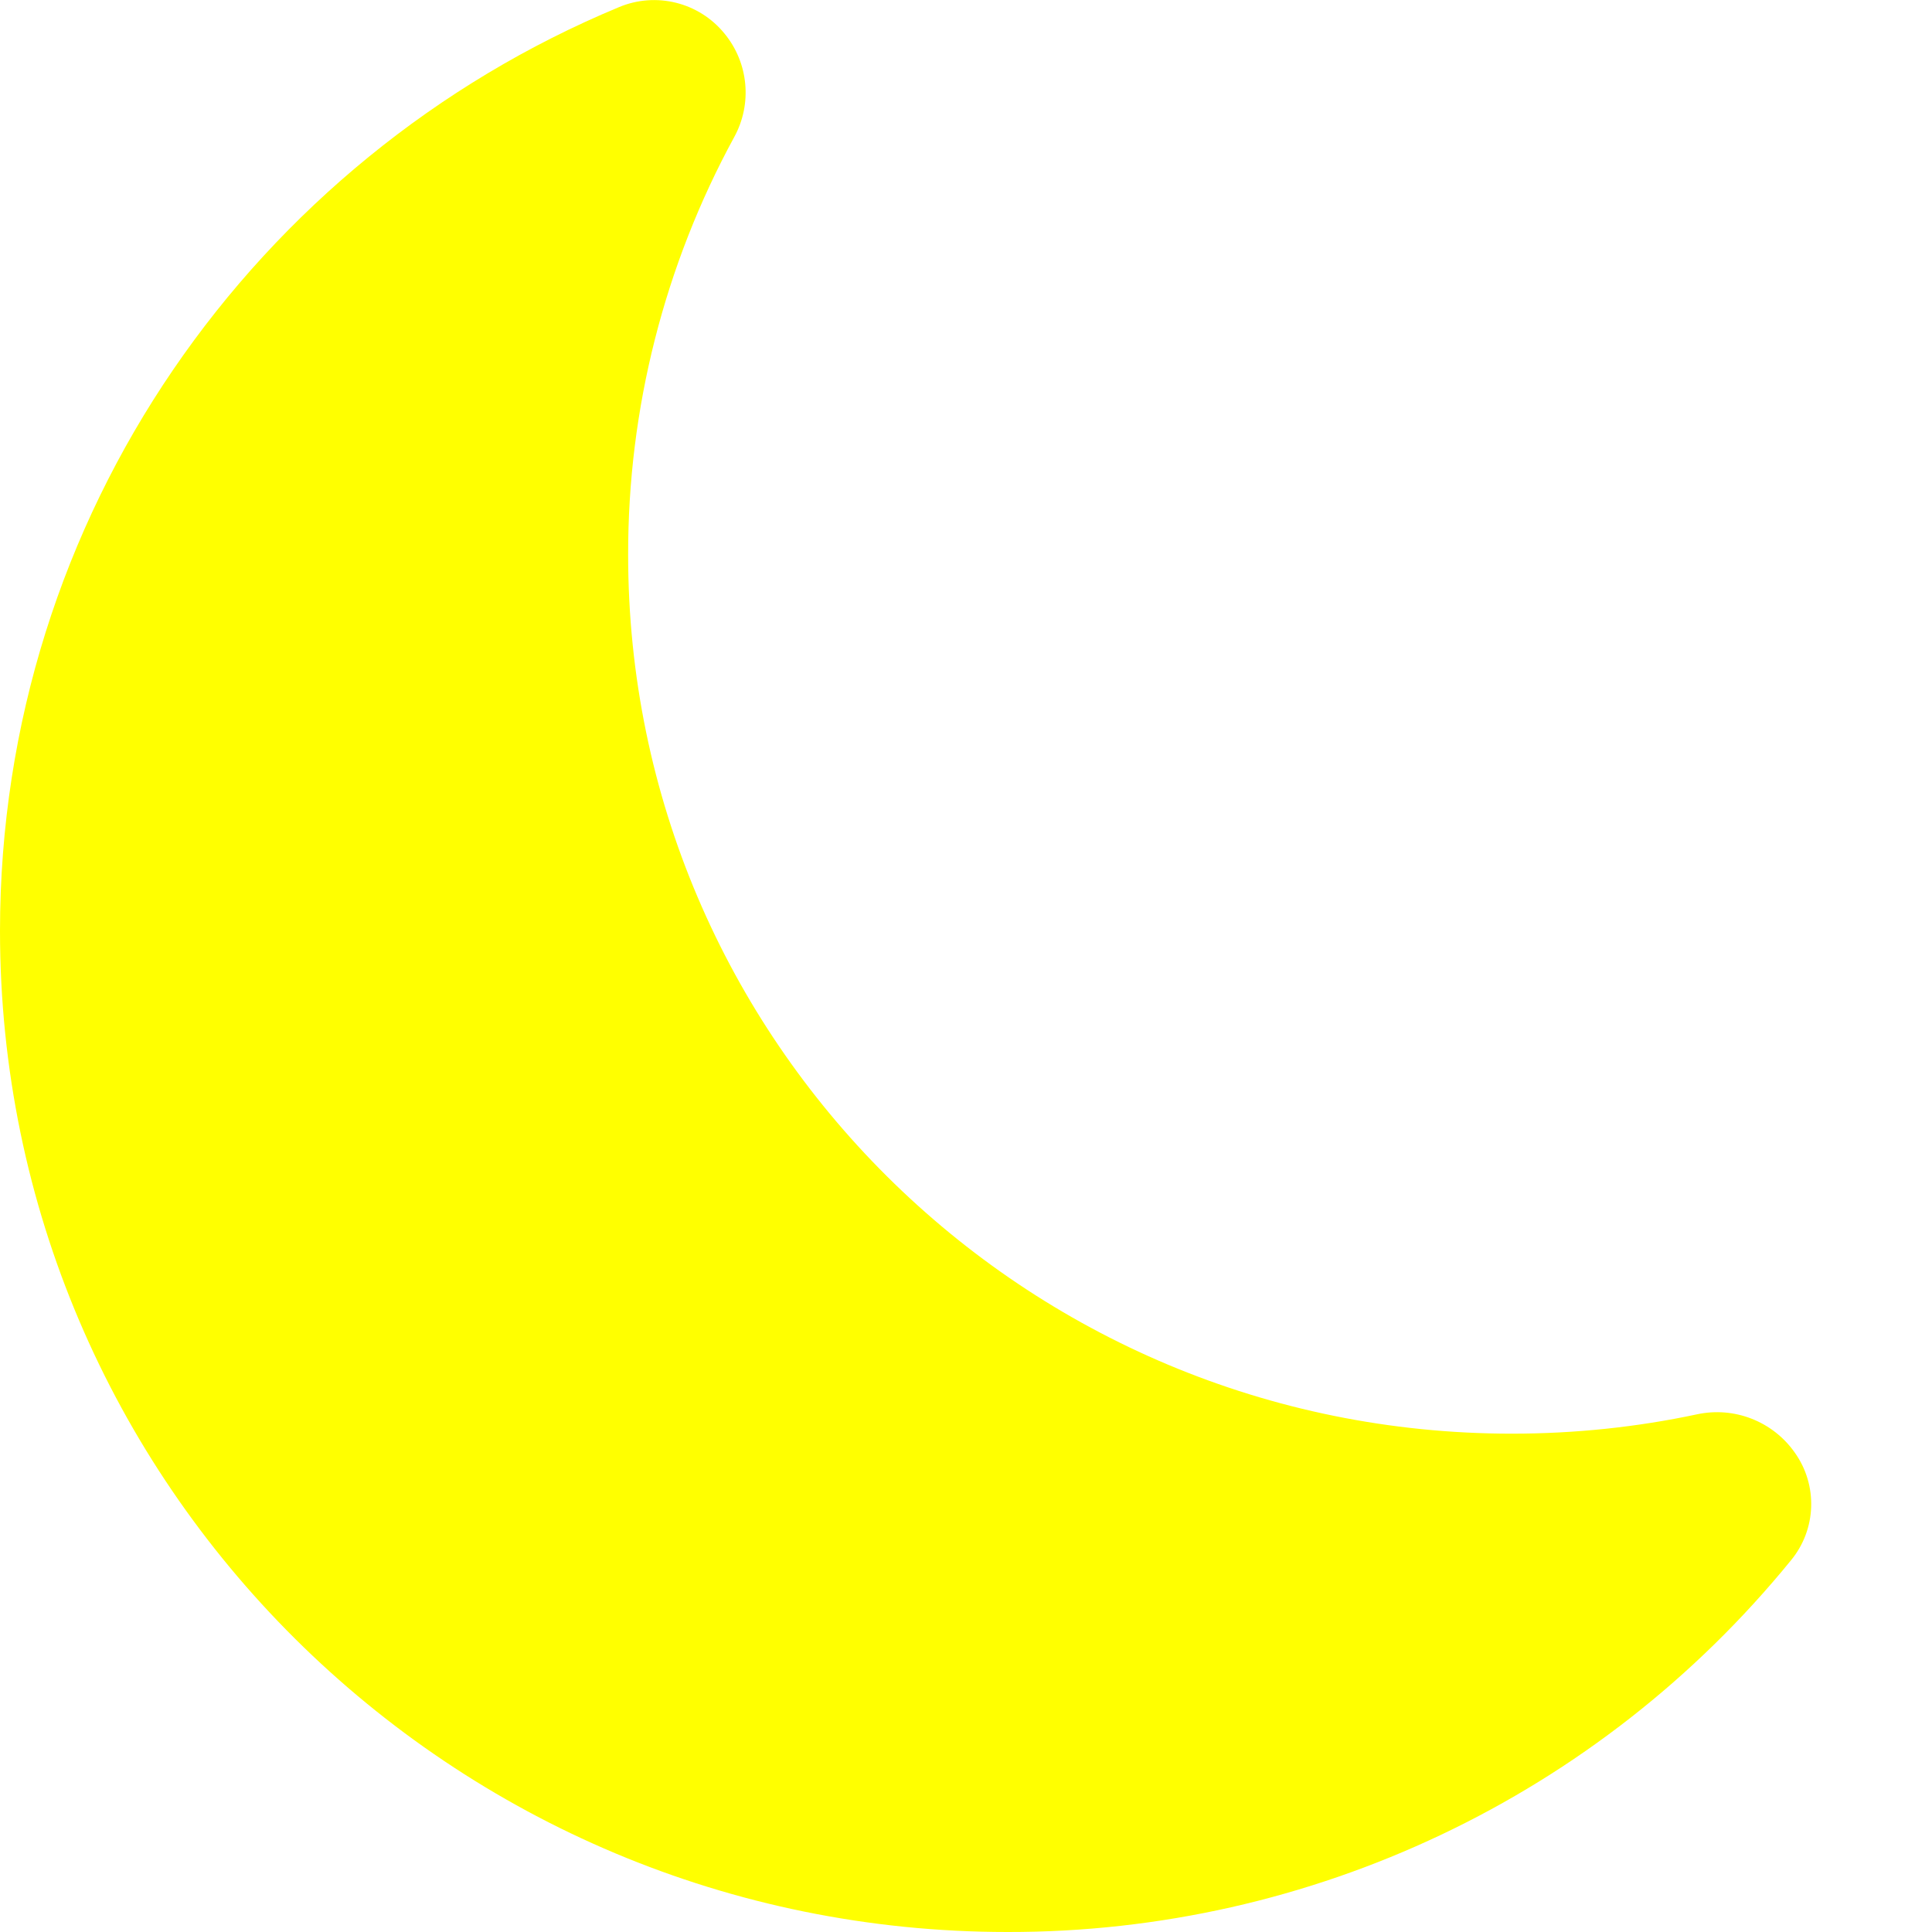
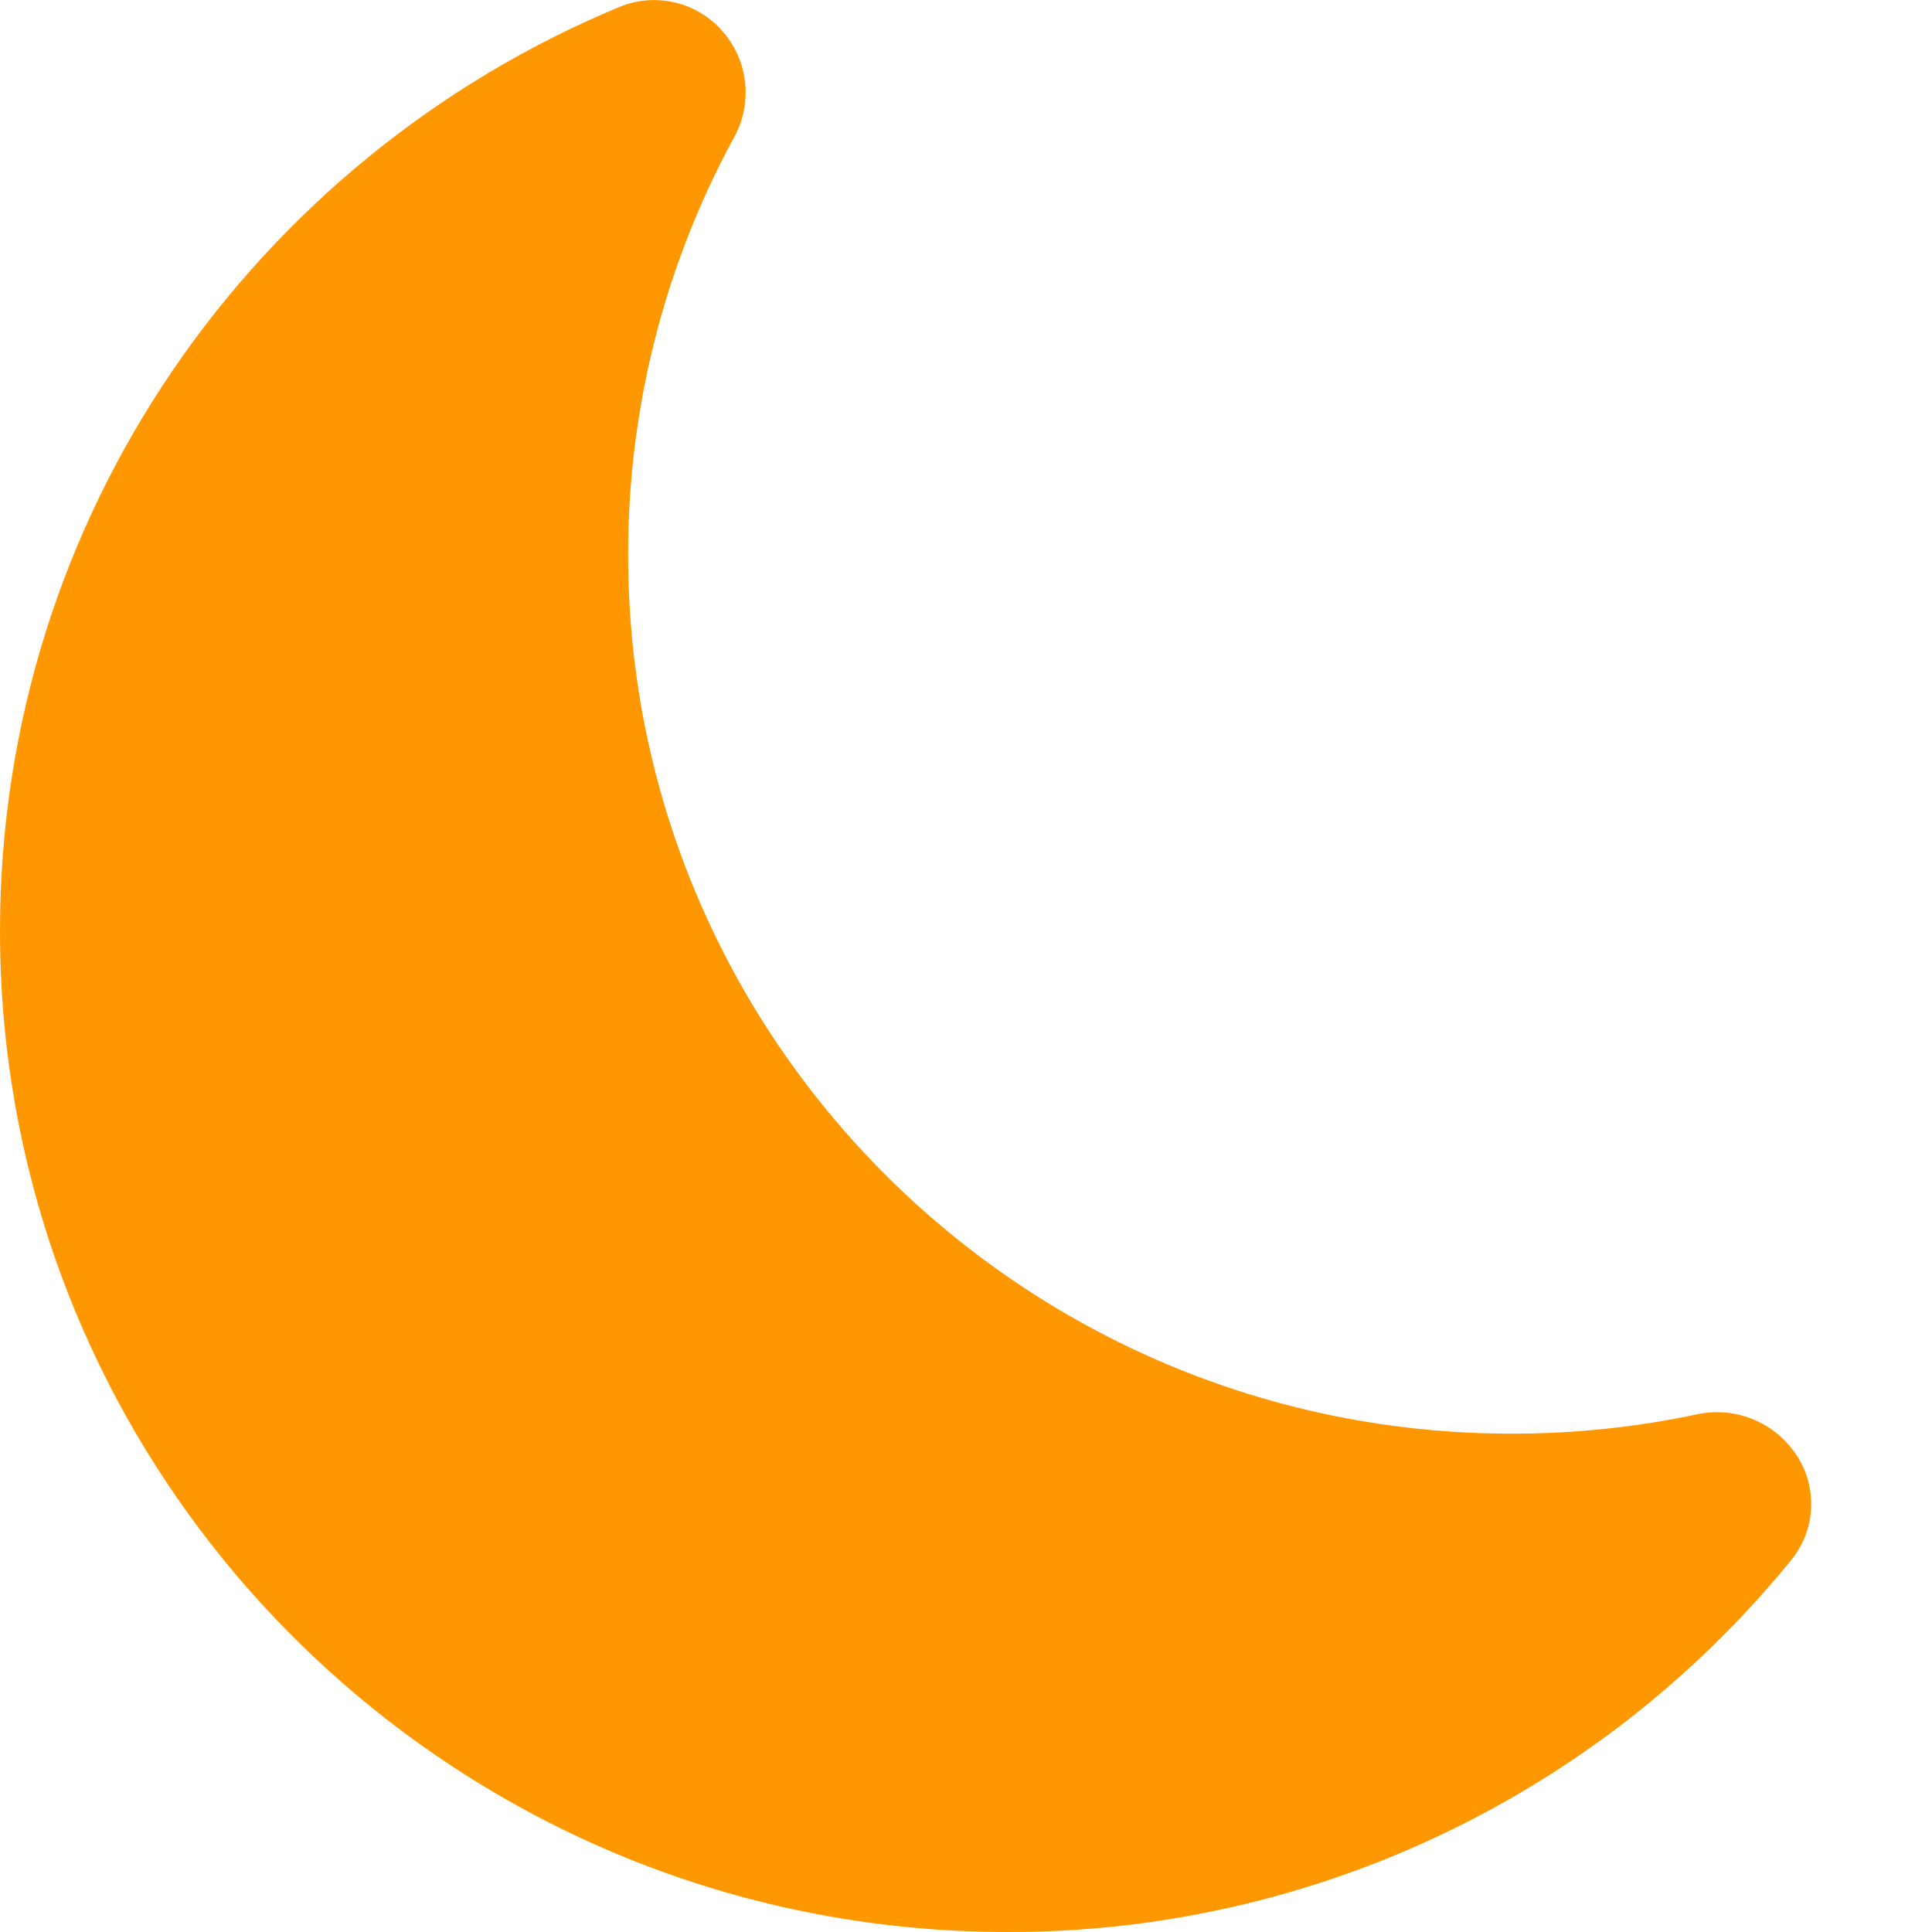
- <svg xmlns="http://www.w3.org/2000/svg" width="16" height="16" fill="yellow" class="bi bi-moon-fill" viewBox="0 0 16 16">
+ <svg xmlns="http://www.w3.org/2000/svg" width="16" height="16" fill="#ff9800" class="bi bi-moon-fill" viewBox="0 0 16 16">
  <path d="M6 .278a.768.768 0 0 1 .08.858 7.208 7.208 0 0 0-.878 3.46c0 4.021 3.278 7.277 7.318 7.277.527 0 1.04-.055 1.533-.16a.787.787 0 0 1 .81.316.733.733 0 0 1-.031.893A8.349 8.349 0 0 1 8.344 16C3.734 16 0 12.286 0 7.71 0 4.266 2.114 1.312 5.124.06A.752.752 0 0 1 6 .278z" />
</svg>
